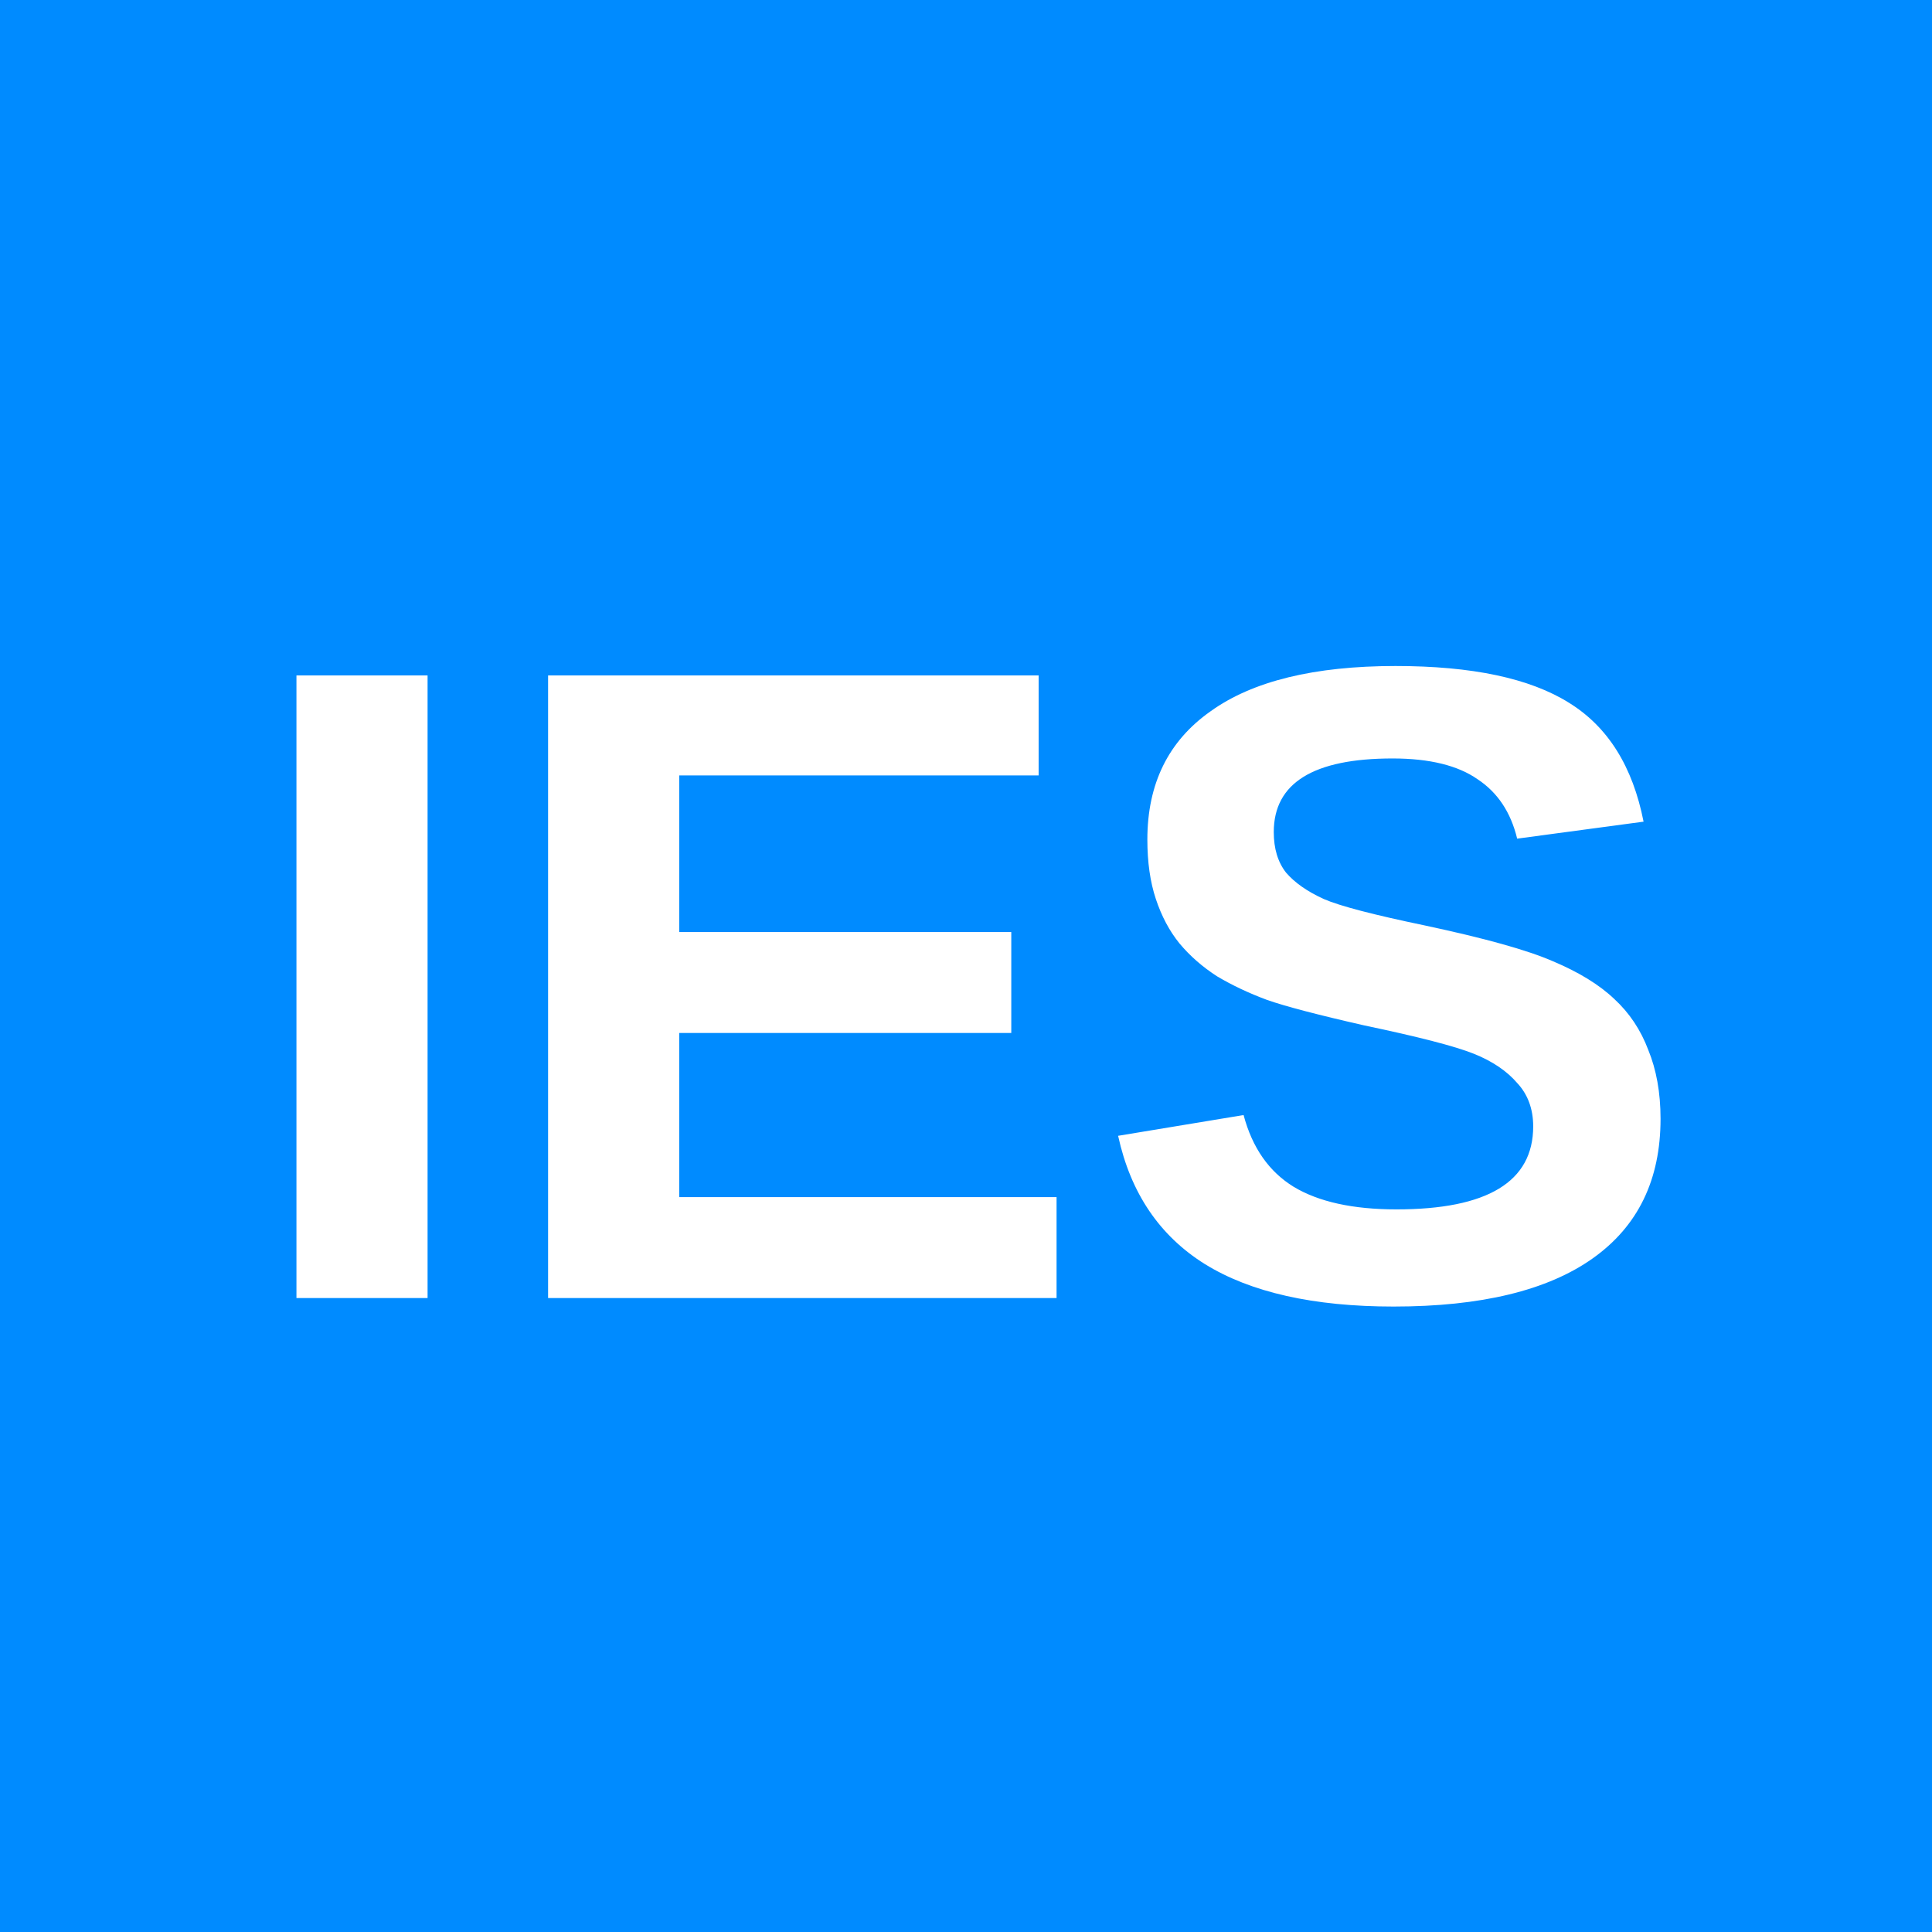
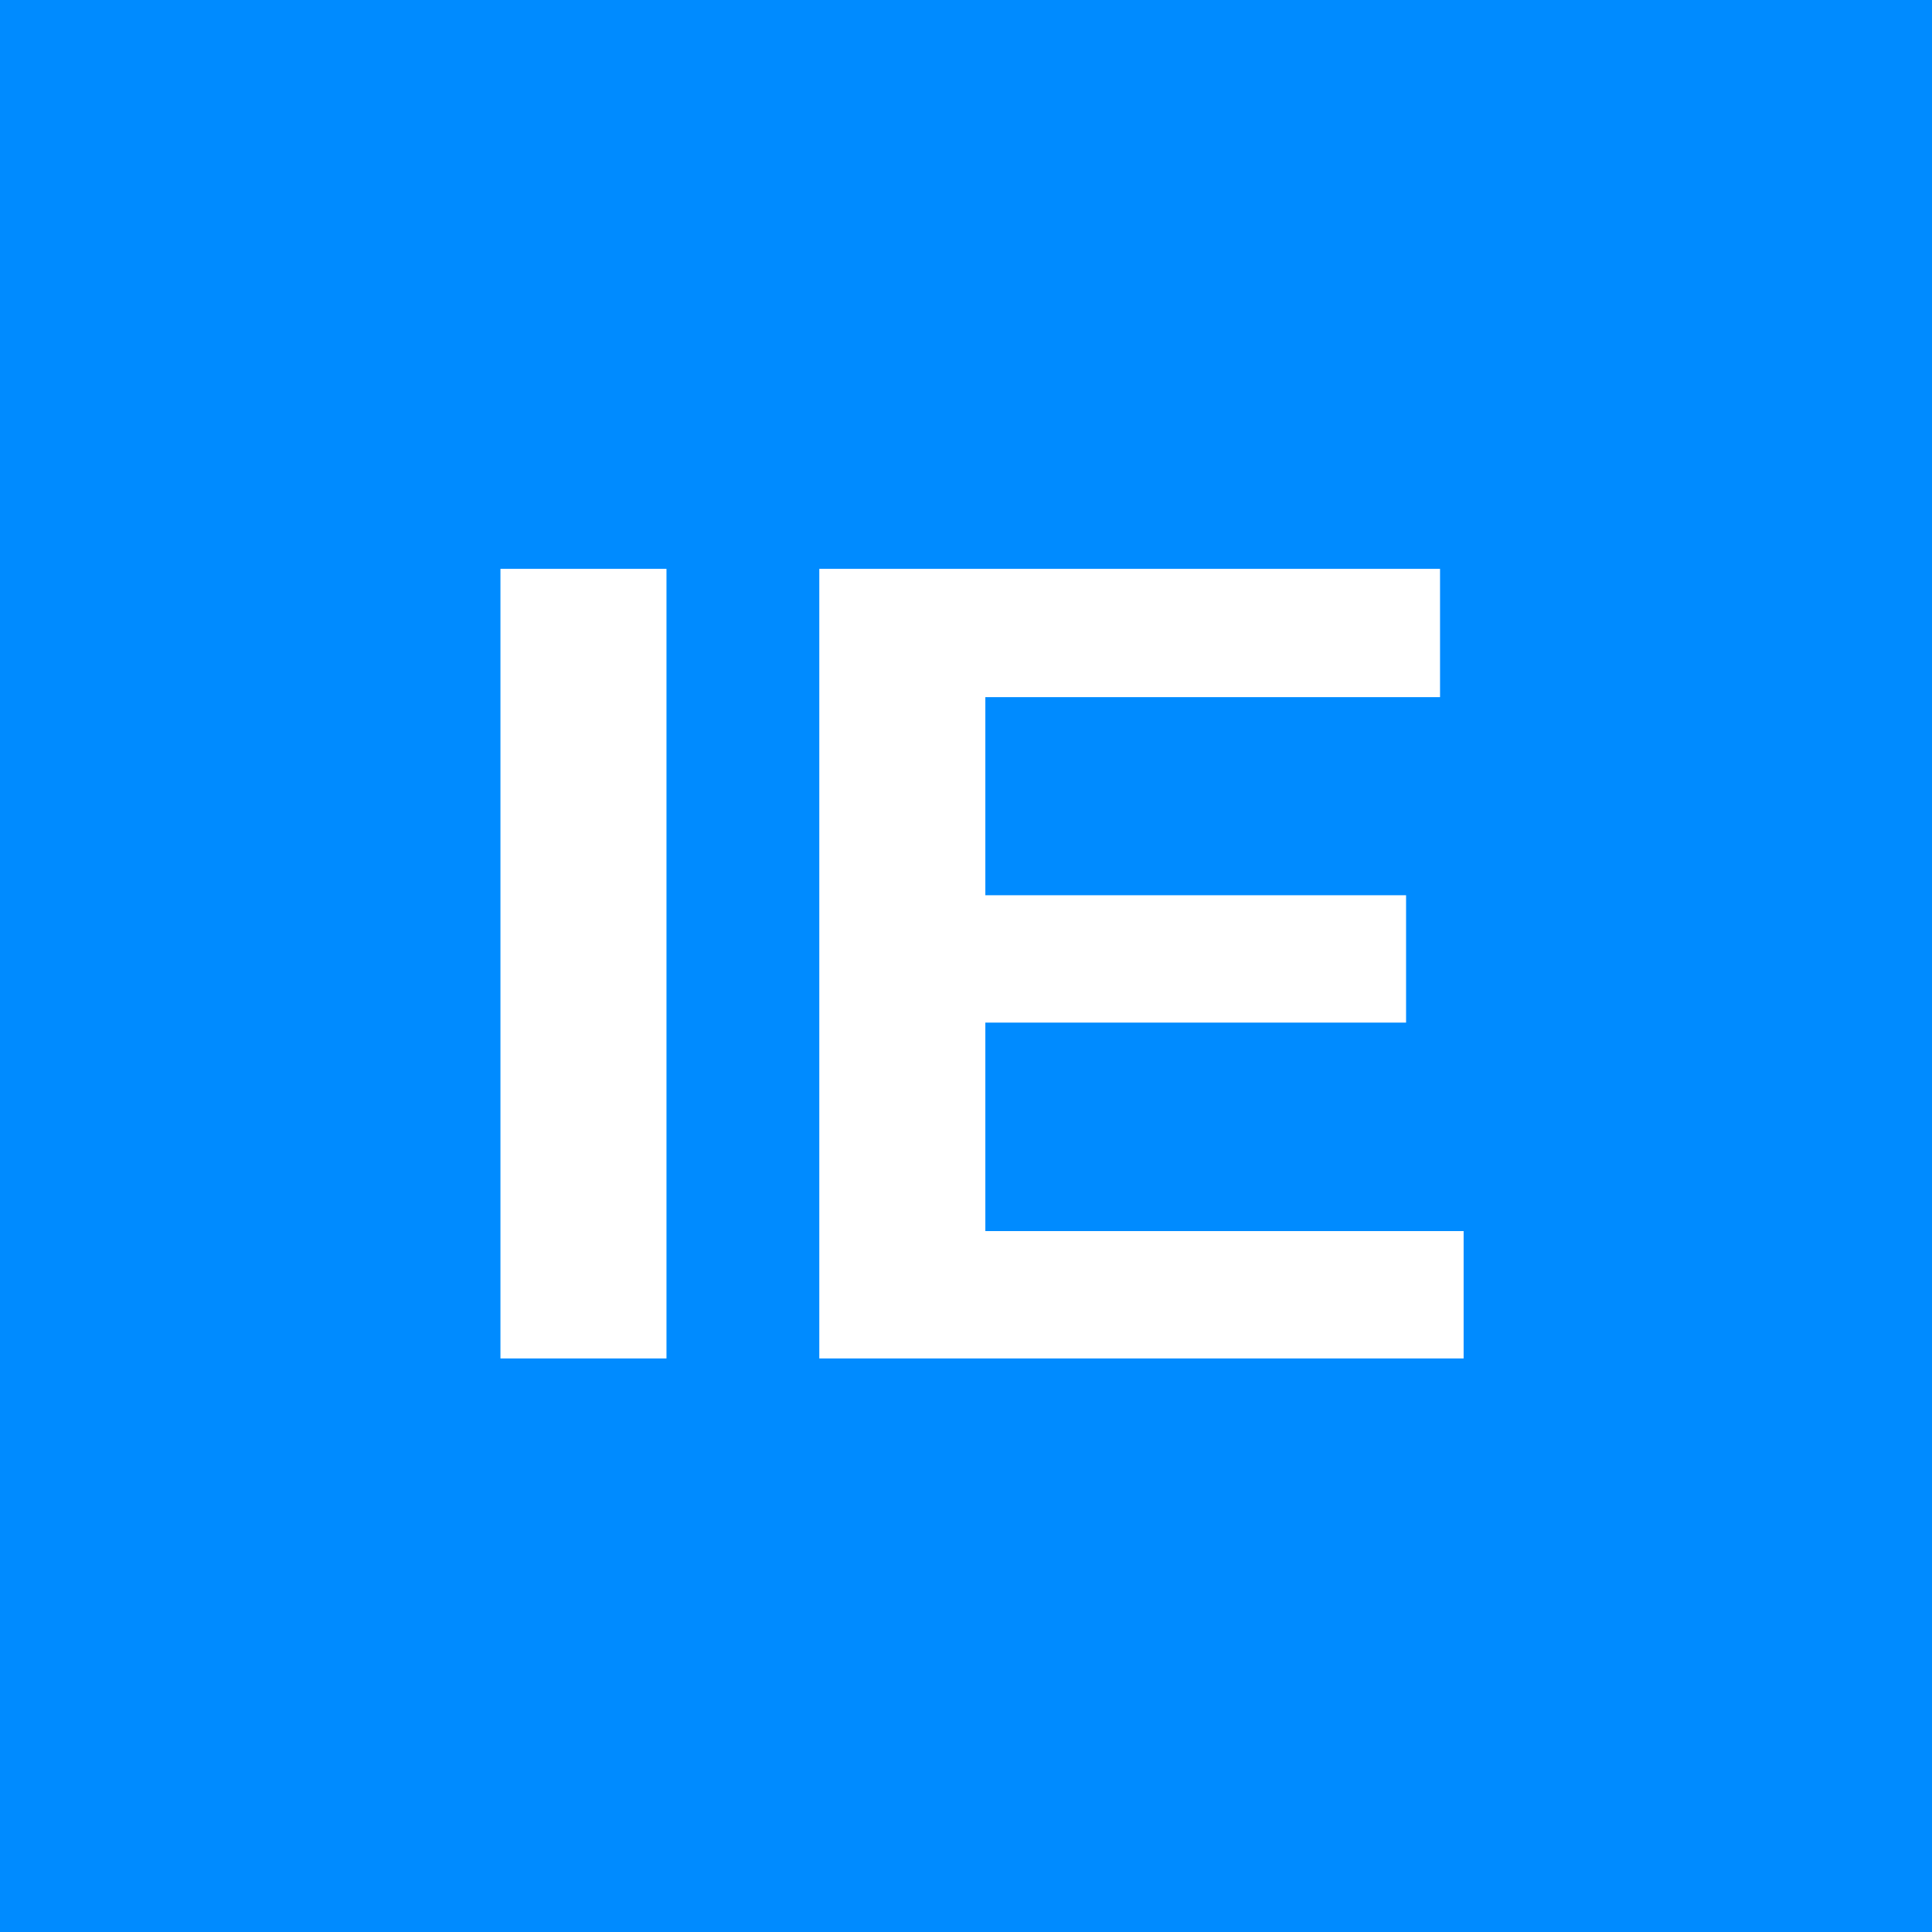
<svg xmlns="http://www.w3.org/2000/svg" viewBox="0 0 32 32" width="32" height="32">
  <rect width="32" height="32" fill="#008bff" />
-   <text x="16" y="21.5" text-anchor="middle" font-family="Arial, Helvetica, sans-serif" font-weight="800" font-size="15" fill="#ffffff">IES</text>
+   <text x="16" y="22.5" text-anchor="middle" font-family="Arial, Helvetica, sans-serif" font-weight="800" font-size="19" fill="#ffffff">IE</text>
</svg>
